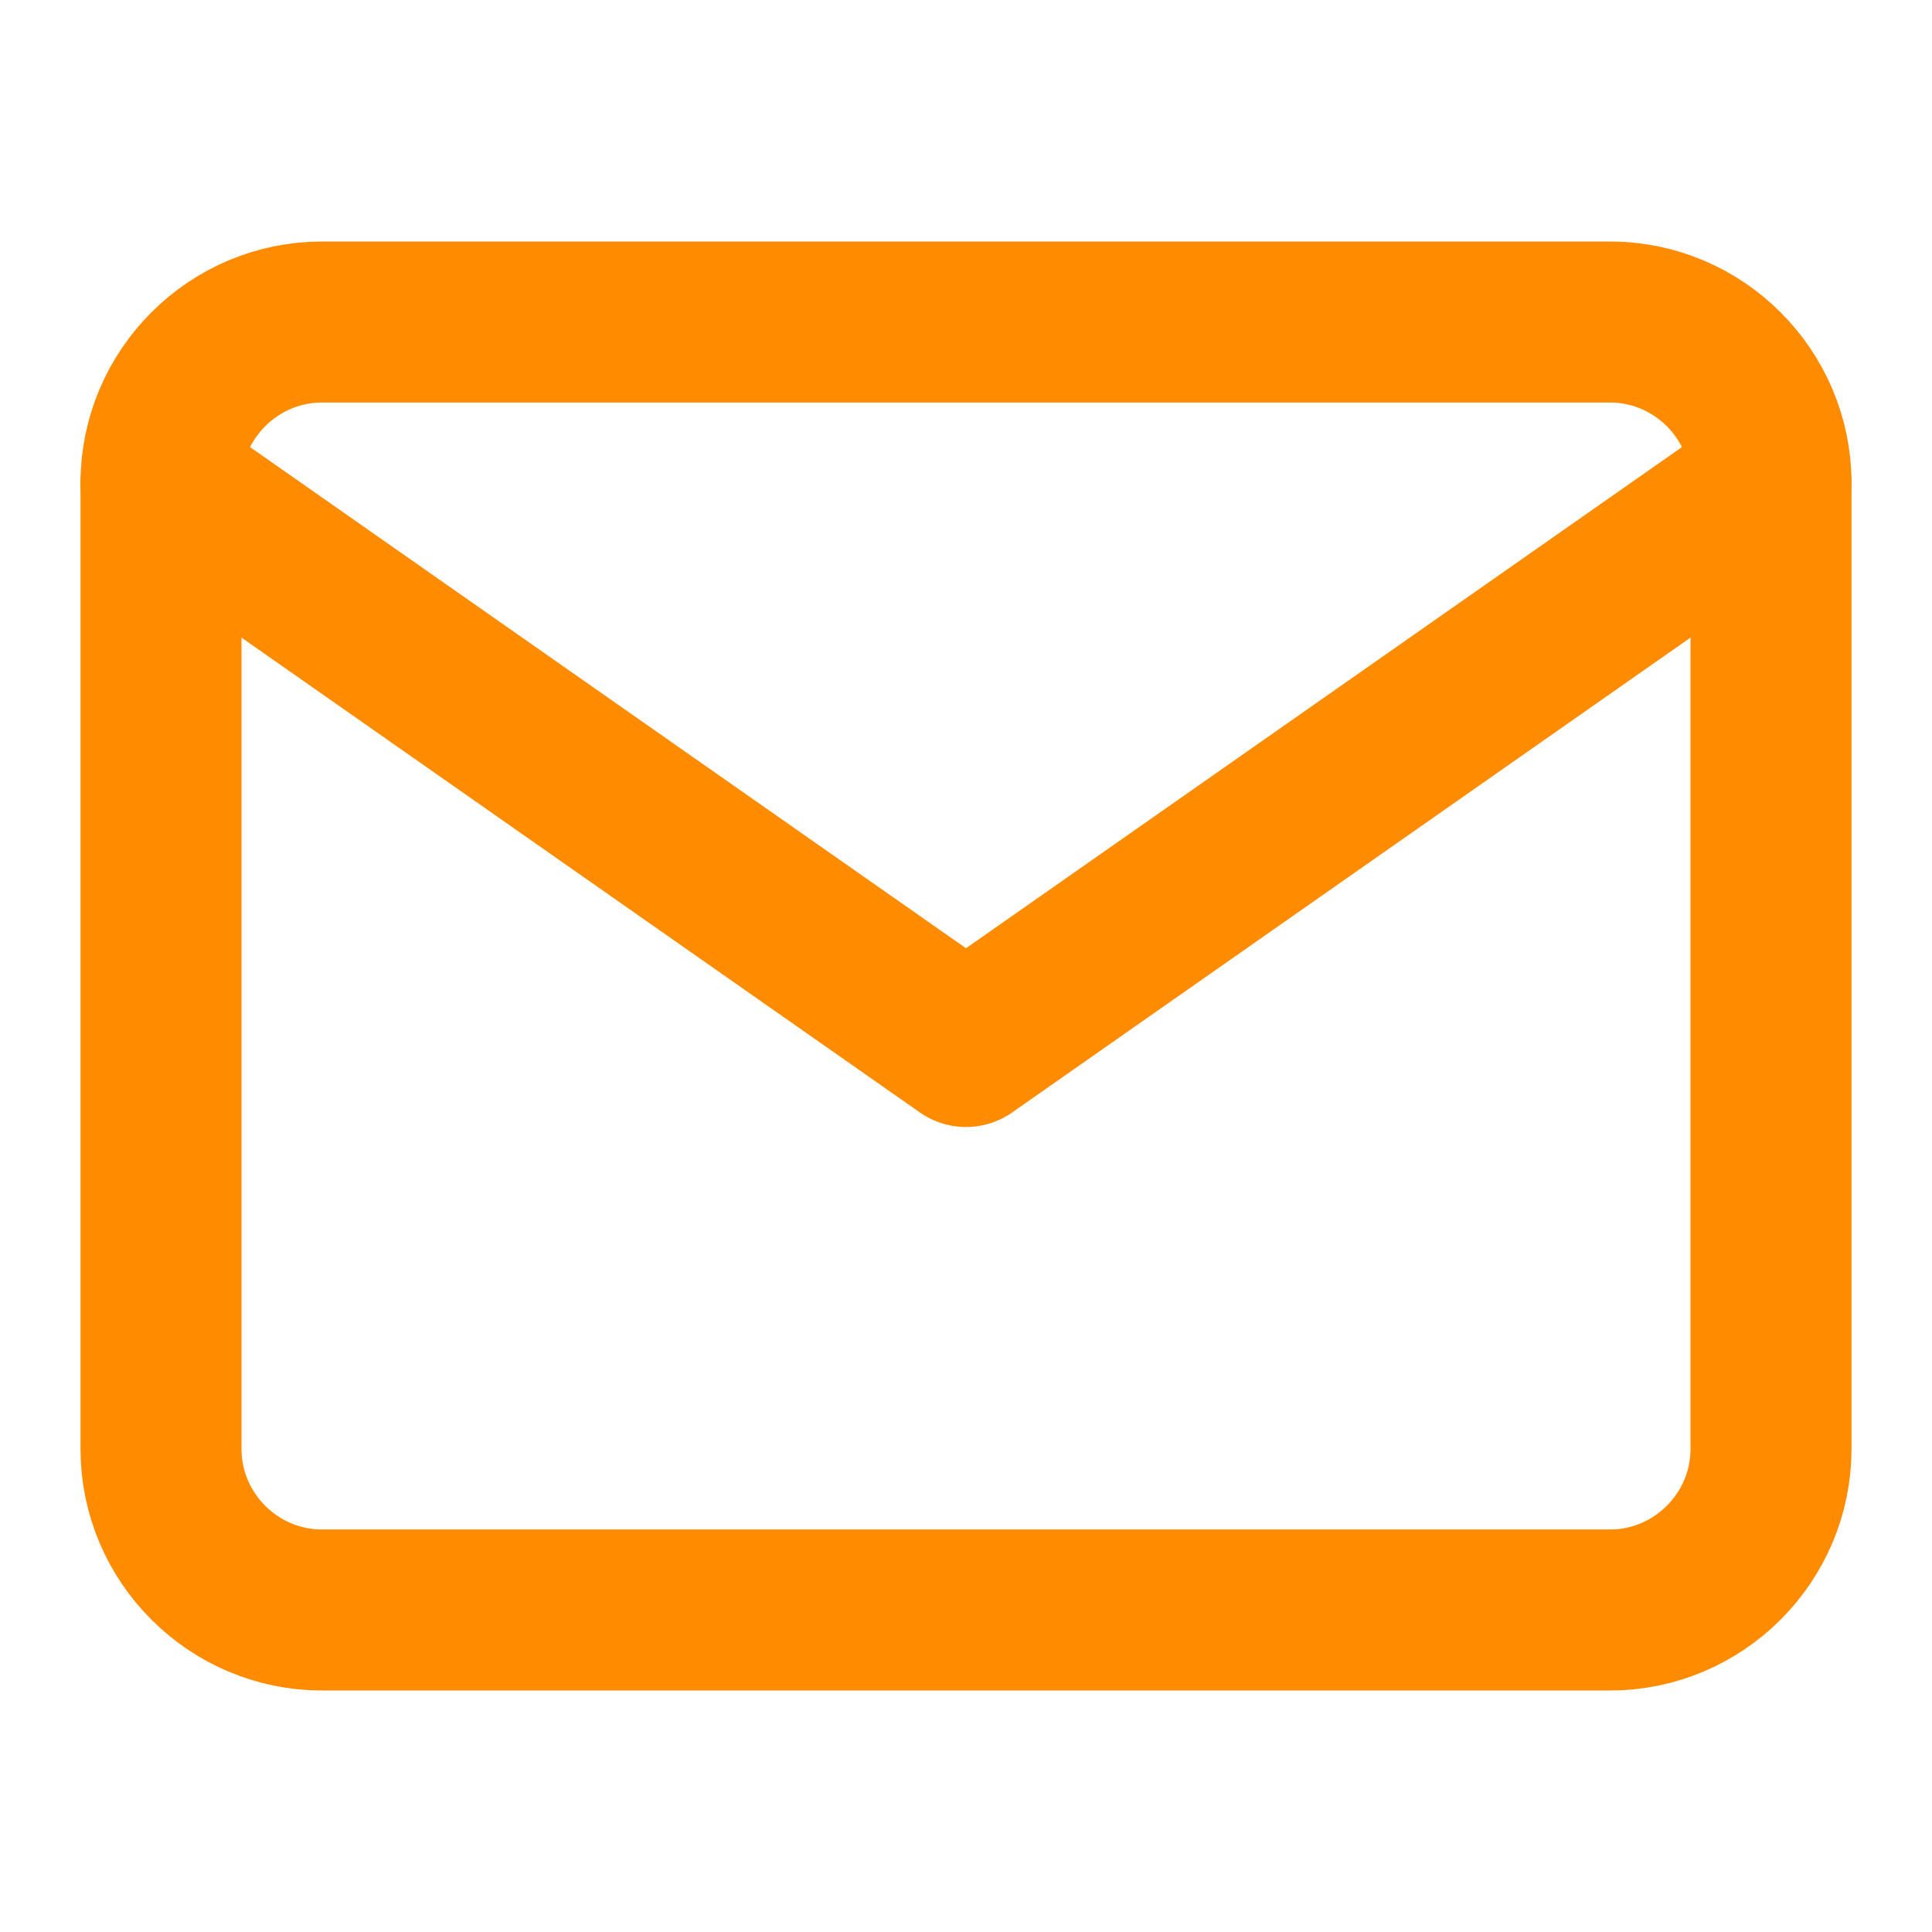
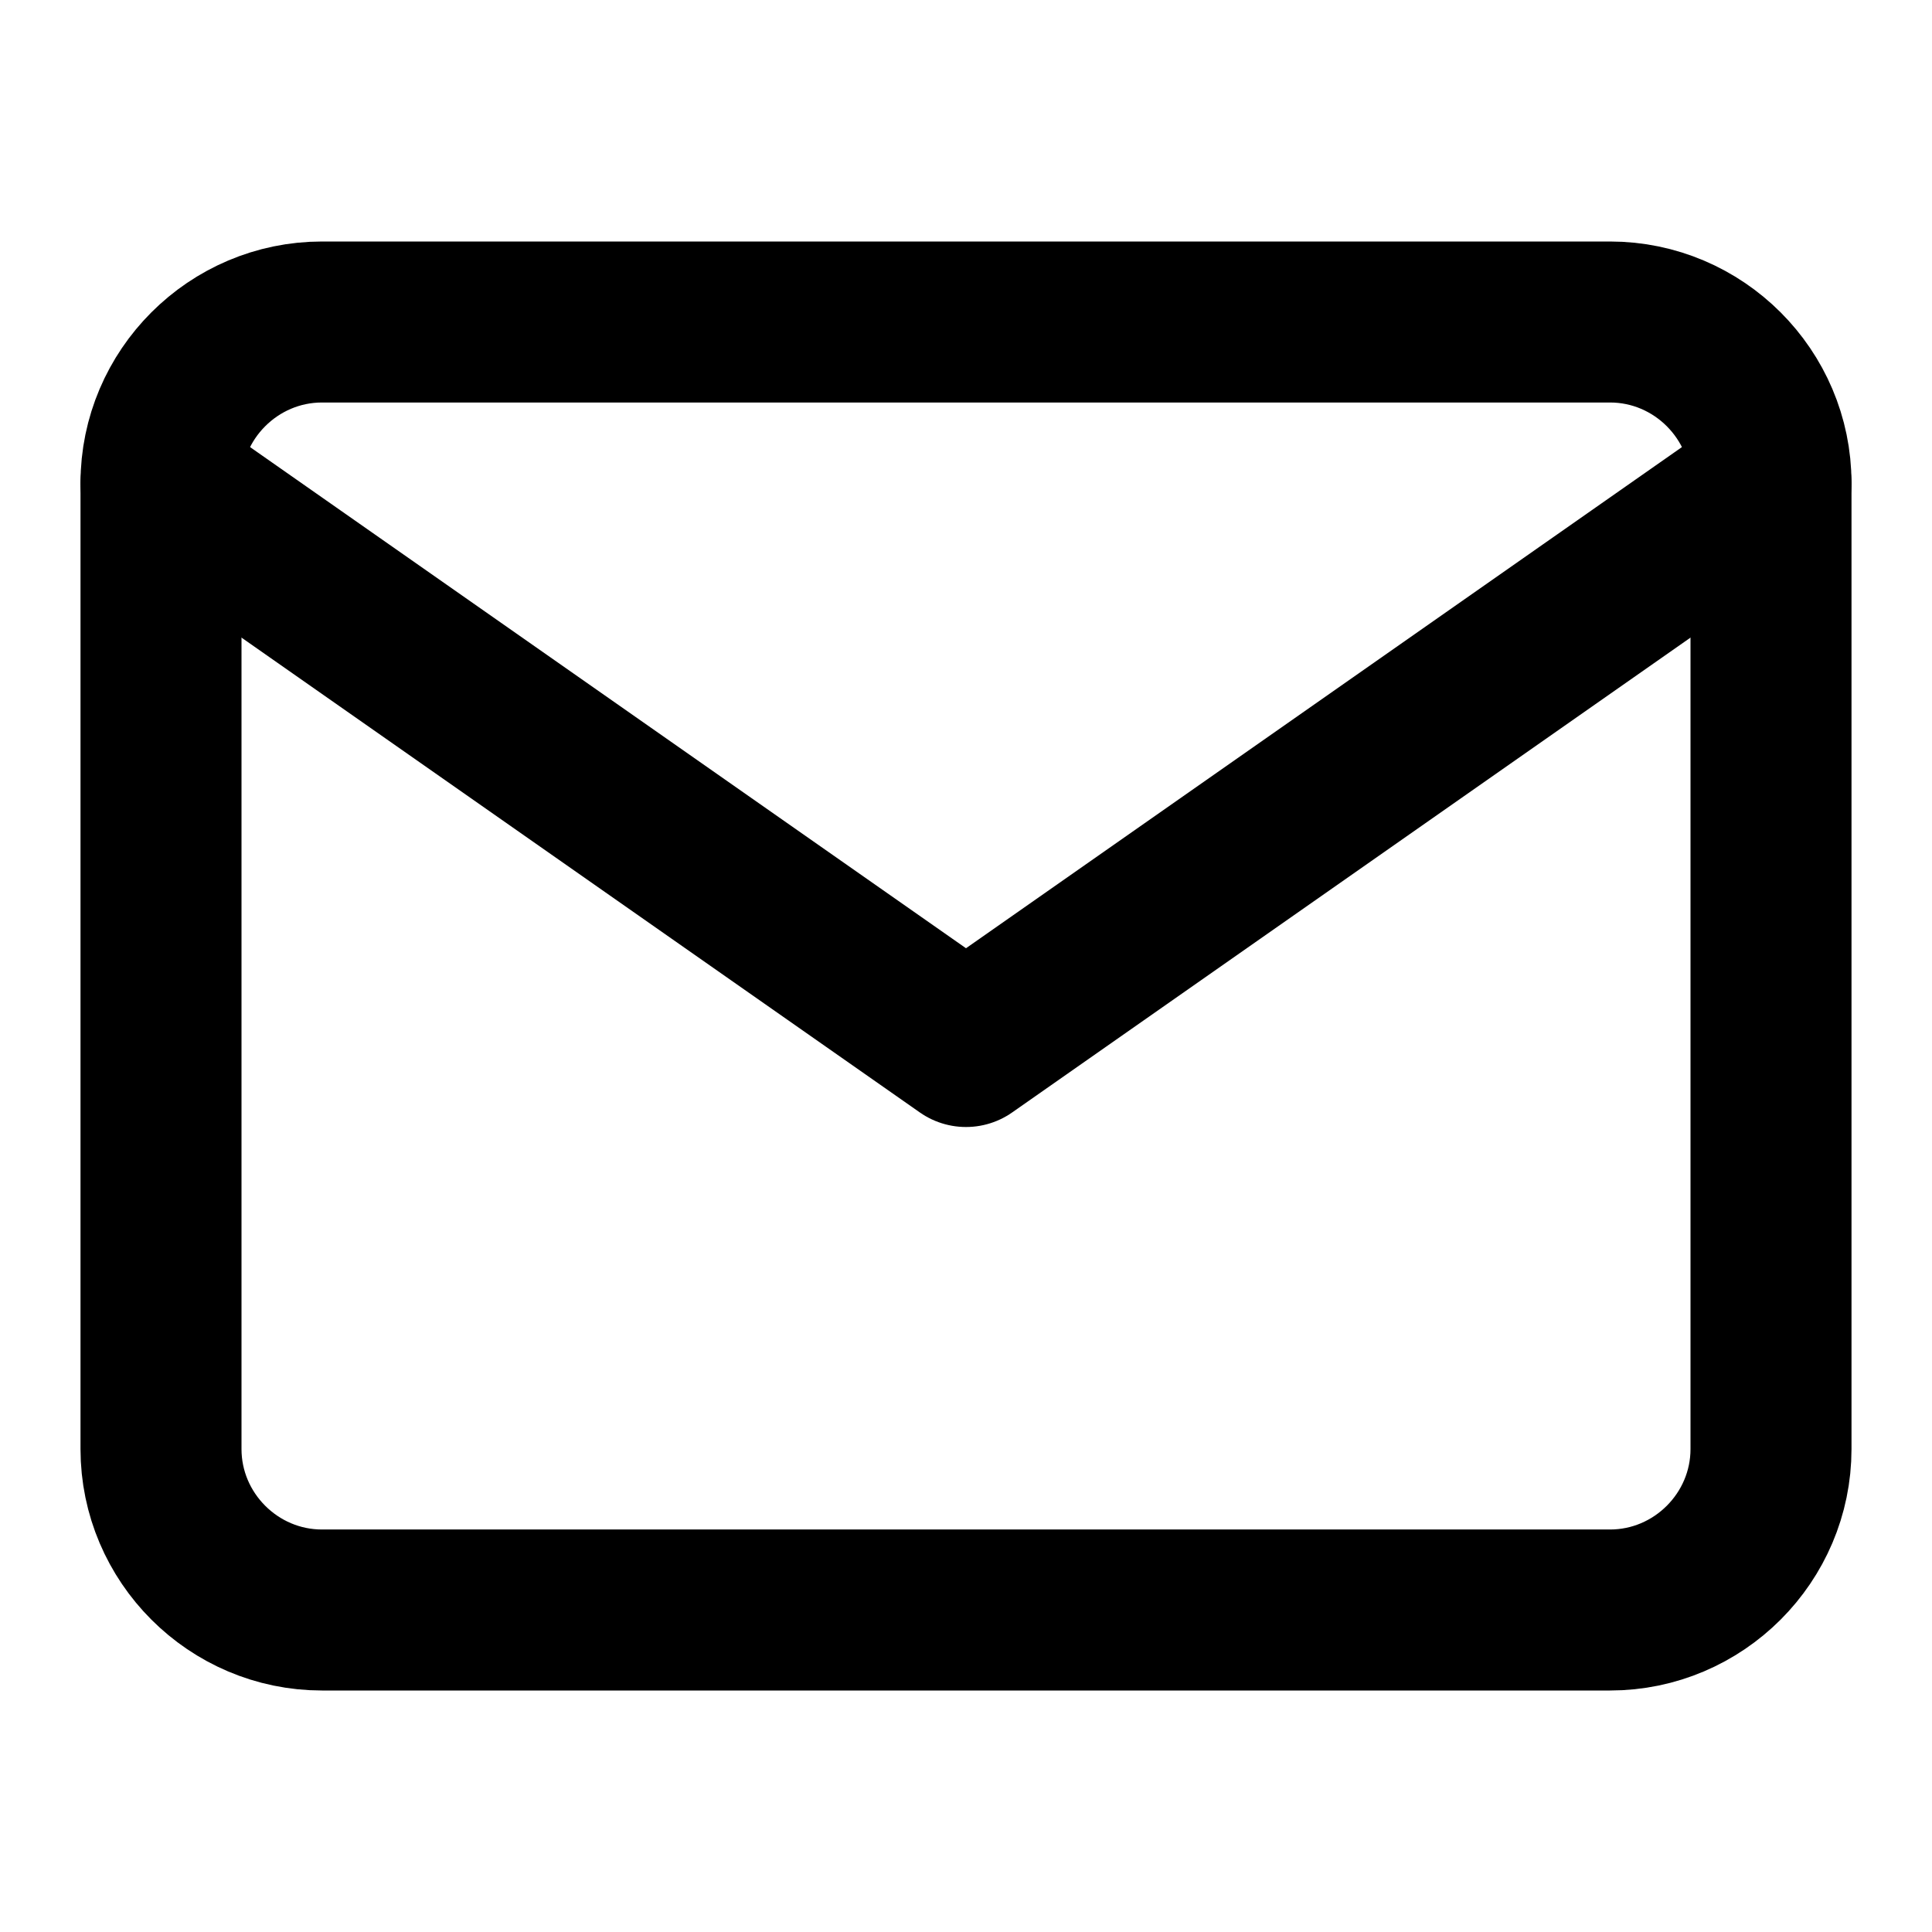
- <svg xmlns="http://www.w3.org/2000/svg" width="24" height="24" viewBox="0 0 24 24" fill="none" stroke="#FF8C00" stroke-width="2" stroke-linecap="round" stroke-linejoin="round" class="feather feather-mail">
+ <svg xmlns="http://www.w3.org/2000/svg" width="24" height="24" viewBox="0 0 24 24" fill="none" stroke="#000000" stroke-width="2" stroke-linecap="round" stroke-linejoin="round" class="feather feather-mail">
  <path d="M4 4h16c1.1 0 2 .9 2 2v12c0 1.1-.9 2-2 2H4c-1.1 0-2-.9-2-2V6c0-1.1.9-2 2-2z" />
  <polyline points="22,6 12,13 2,6" />
</svg>
